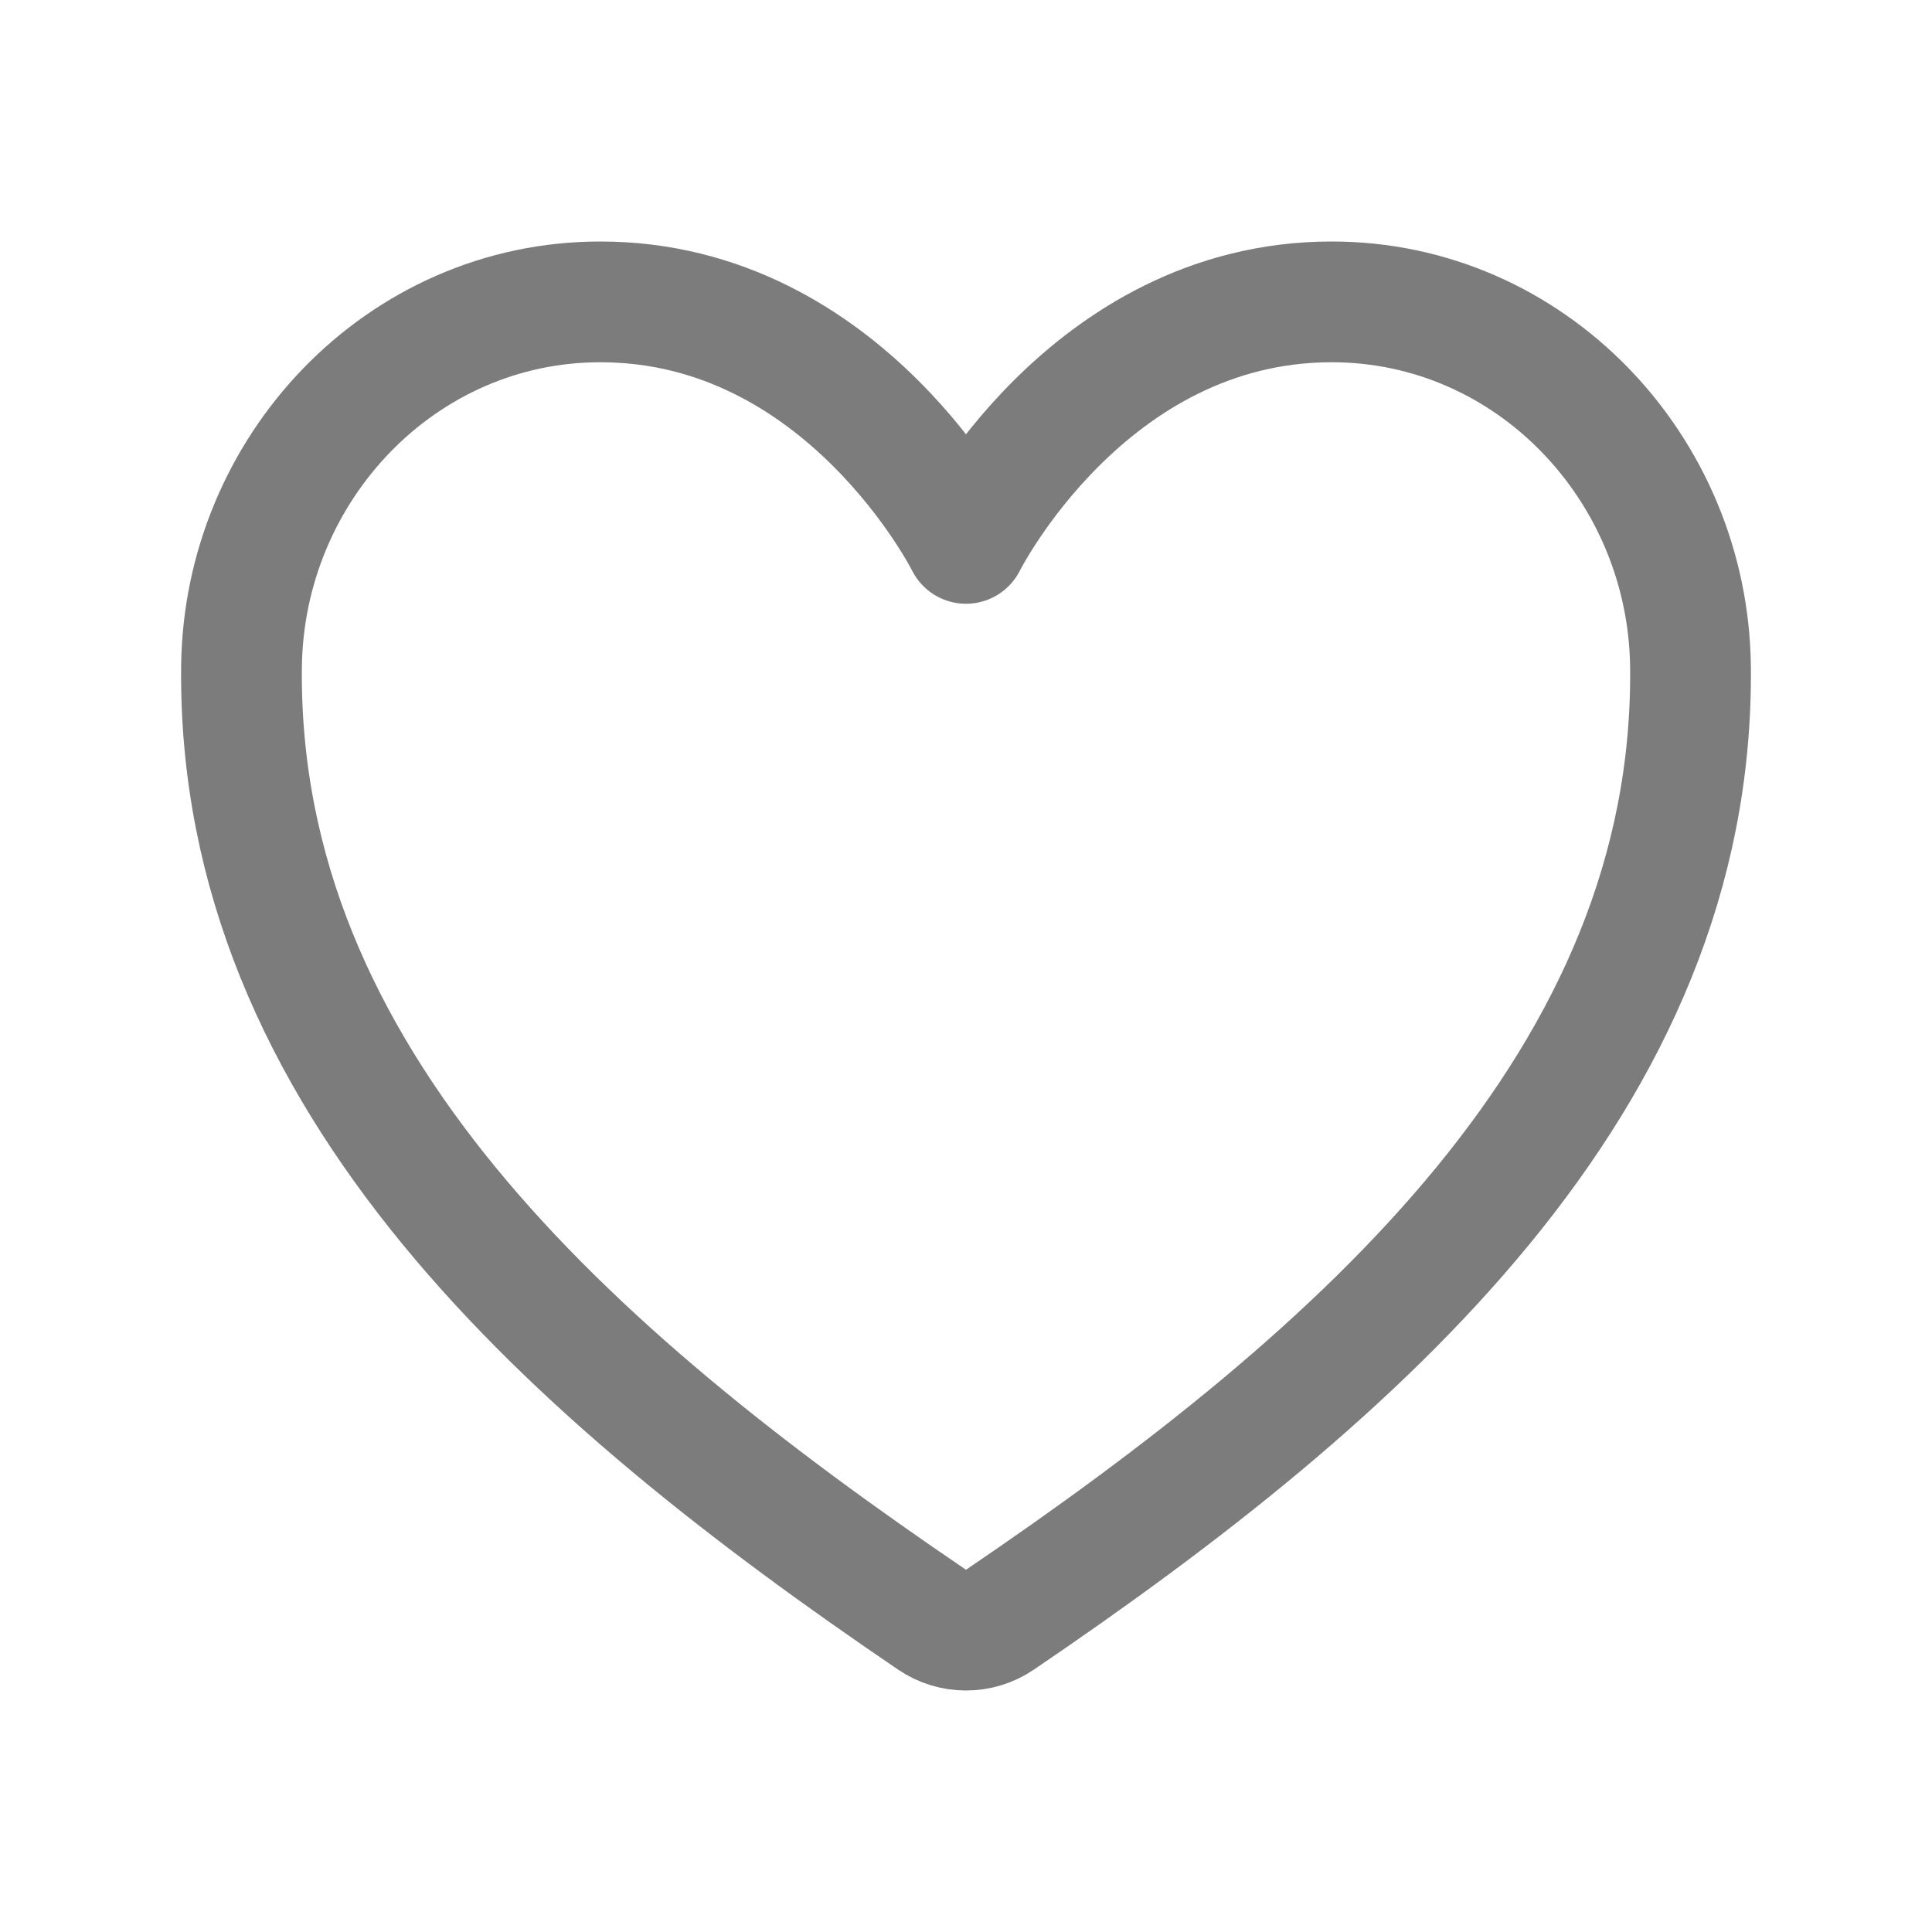
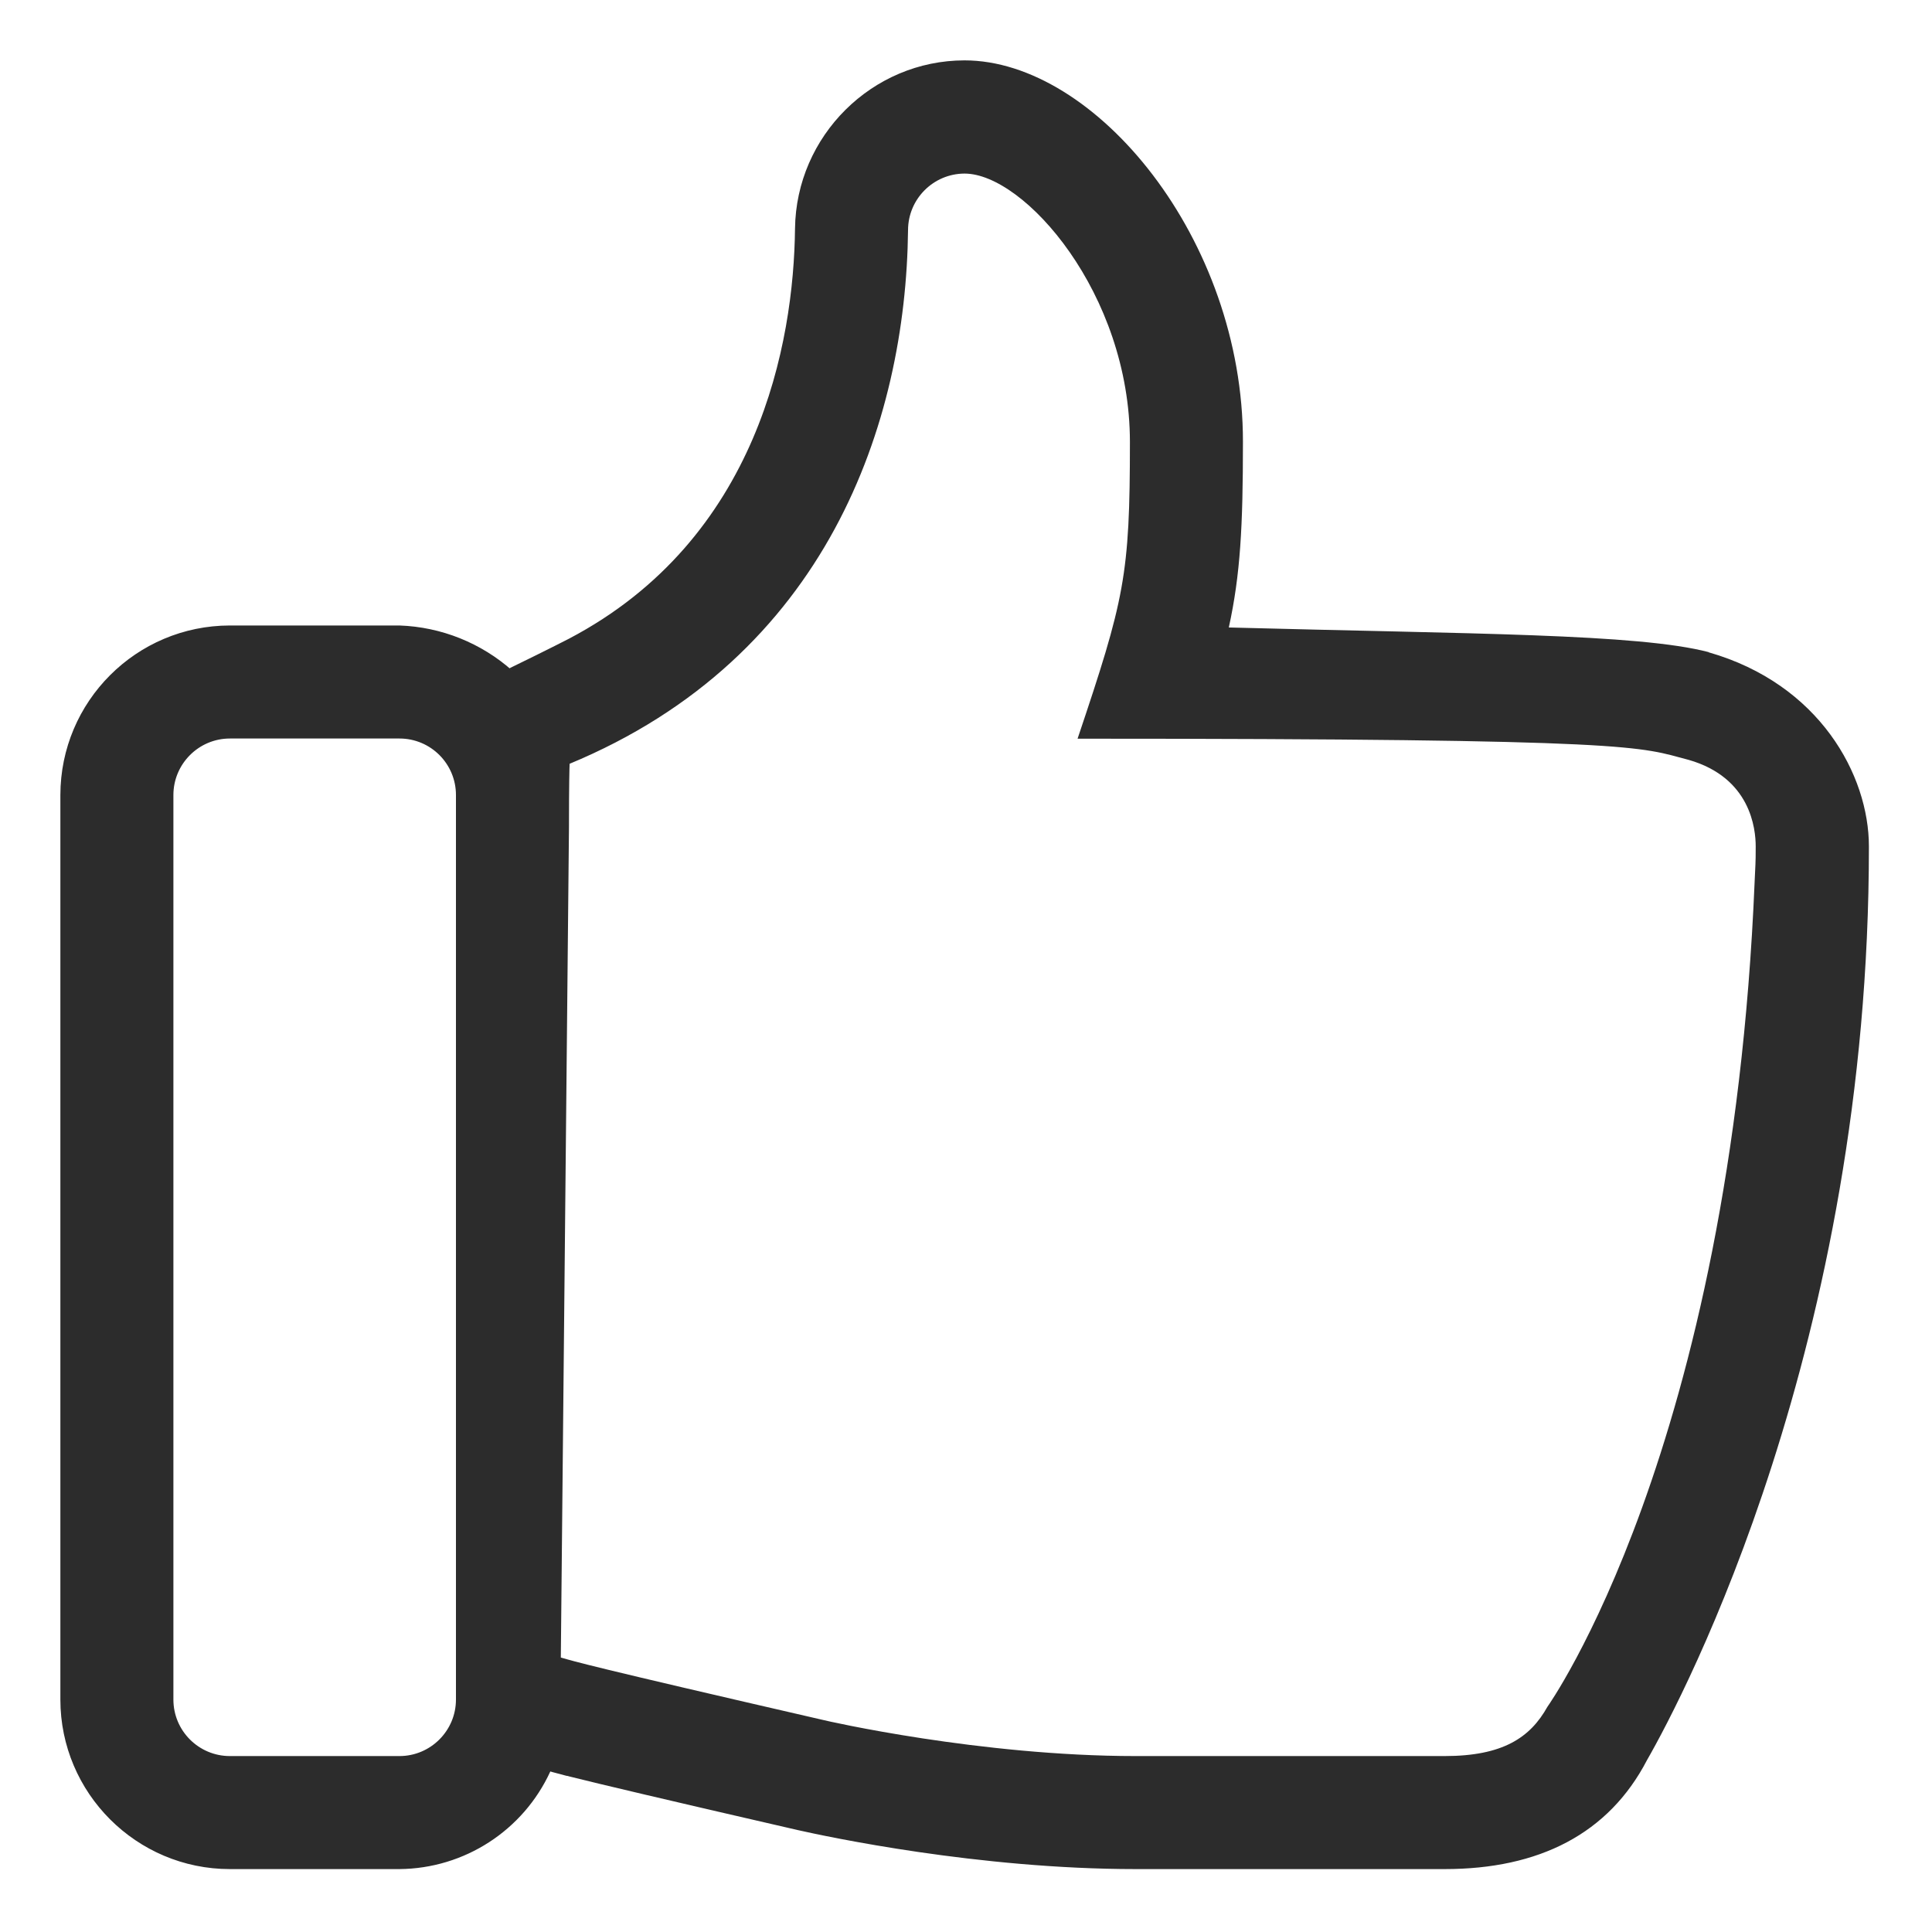
- <svg xmlns="http://www.w3.org/2000/svg" width="512" height="512" viewBox="0 0 512 512">
-   <path d="M352.92,80C288,80,256,144,256,144s-32-64-96.92-64C106.32,80,64.54,124.14,64,176.81c-1.1,109.33,86.73,187.08,183,252.42a16,16,0,0,0,18,0c96.26-65.34,184.09-143.09,183-252.42C447.46,124.14,405.68,80,352.92,80Z" style="fill:none;stroke:#7c7c7c;stroke-linecap:round;stroke-linejoin:round;stroke-width:32px" />
+ <svg xmlns="http://www.w3.org/2000/svg" t="1593860446938" class="icon" viewBox="0 0 1024 1024" version="1.1" p-id="2102" width="32" height="32">
+   <defs>
+     <style type="text/css" />
+   </defs>
+   <path d="M 905.6 345.631 c -37.44 -9.791 -125.472 -9.6 -254.304 -13.056 c 6.144 -28.128 7.489 -53.471 7.489 -98.4 C 658.88 126.656 580.544 32 511.231 32 c -48.959 0 -89.279 40.031 -89.856 89.184 c -0.671 60.288 -19.2 164.447 -119.808 217.343 c -7.392 3.84 -28.416 14.208 -31.488 15.648 l 1.536 1.344 a 95.04 95.04 0 0 0 -59.903 -24 H 121.856 A 89.952 89.952 0 0 0 32 421.376 V 900.8 c 0 49.536 40.32 89.856 89.856 89.856 h 89.857 a 88.8 88.8 0 0 0 79.968 -51.743 l 1.344 0.384 l 7.2 1.919 c 0.48 0 0.768 0.097 1.343 0.289 c 17.28 4.32 50.497 12.191 121.44 28.511 c 15.36 3.457 95.616 20.64 178.944 20.64 h 163.776 c 49.92 0 86.88 -18.623 107.232 -57.791 c 19.969 -34.753 117.696 -221.28 117.6 -484.224 c 0 -37.824 -26.208 -86.112 -84.96 -102.912 Z M 241.664 900.8 c 0 16.512 -13.44 29.952 -29.953 29.952 H 121.857 a 29.952 29.952 0 0 1 -29.951 -29.952 V 421.376 c 0 -16.511 13.44 -29.951 29.951 -29.951 h 89.857 c 16.608 0 29.952 13.44 29.952 29.951 V 900.8 Z M 929.984 467.456 c -12.48 300.96 -109.824 437.184 -109.824 437.184 c -9.12 16.32 -23.616 26.112 -54.528 26.112 H 601.952 c -82.272 0 -163.872 -18.624 -165.984 -19.2 c -124.416 -28.608 -130.943 -30.816 -138.72 -33.024 l 4.32 -440.16 c 0 -45.503 0.96 -33.984 0 -33.408 C 438.464 348.32 480.128 224 481.28 121.952 A 30.048 30.048 0 0 1 511.232 92 c 31.68 0 87.648 63.552 87.648 142.272 c 0 71.04 -2.88 83.231 -27.744 157.248 c 299.52 0 297.504 4.32 323.904 11.231 c 32.831 9.409 35.52 36.481 35.52 45.889 c 0 10.272 -0.192 8.831 -0.576 18.816 Z" fill="#2c2c2c" p-id="2103" />
</svg>
